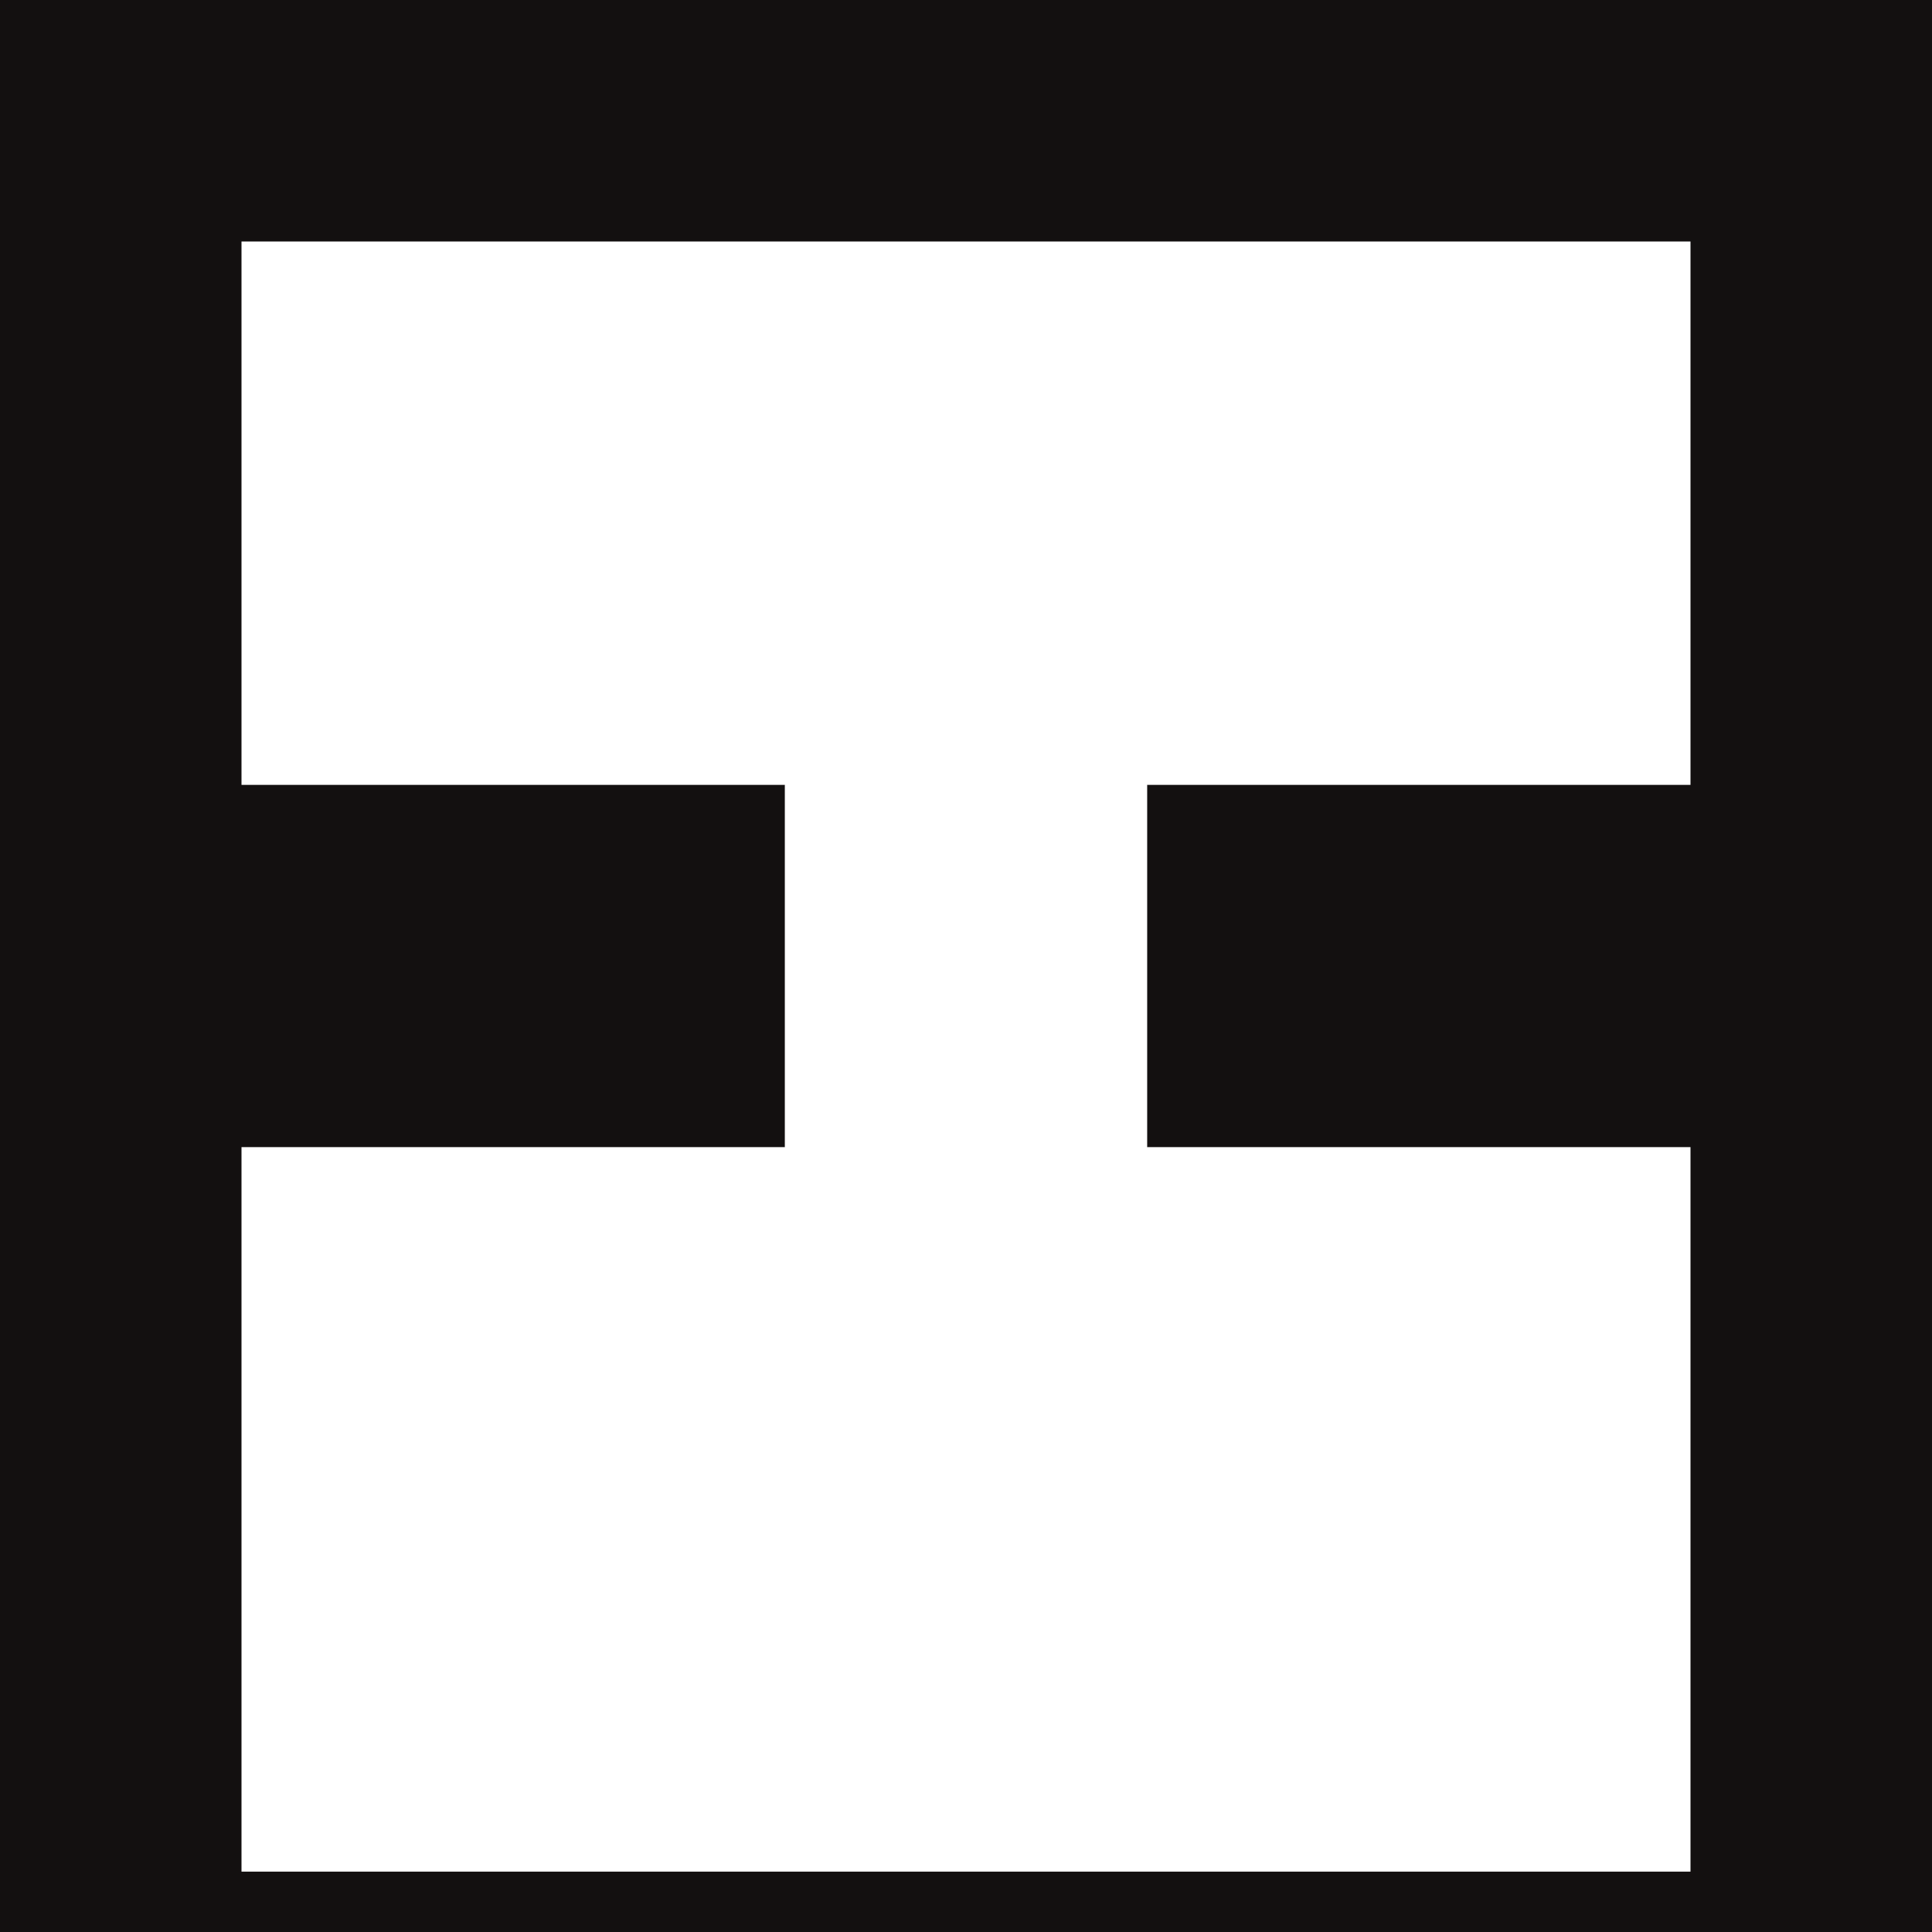
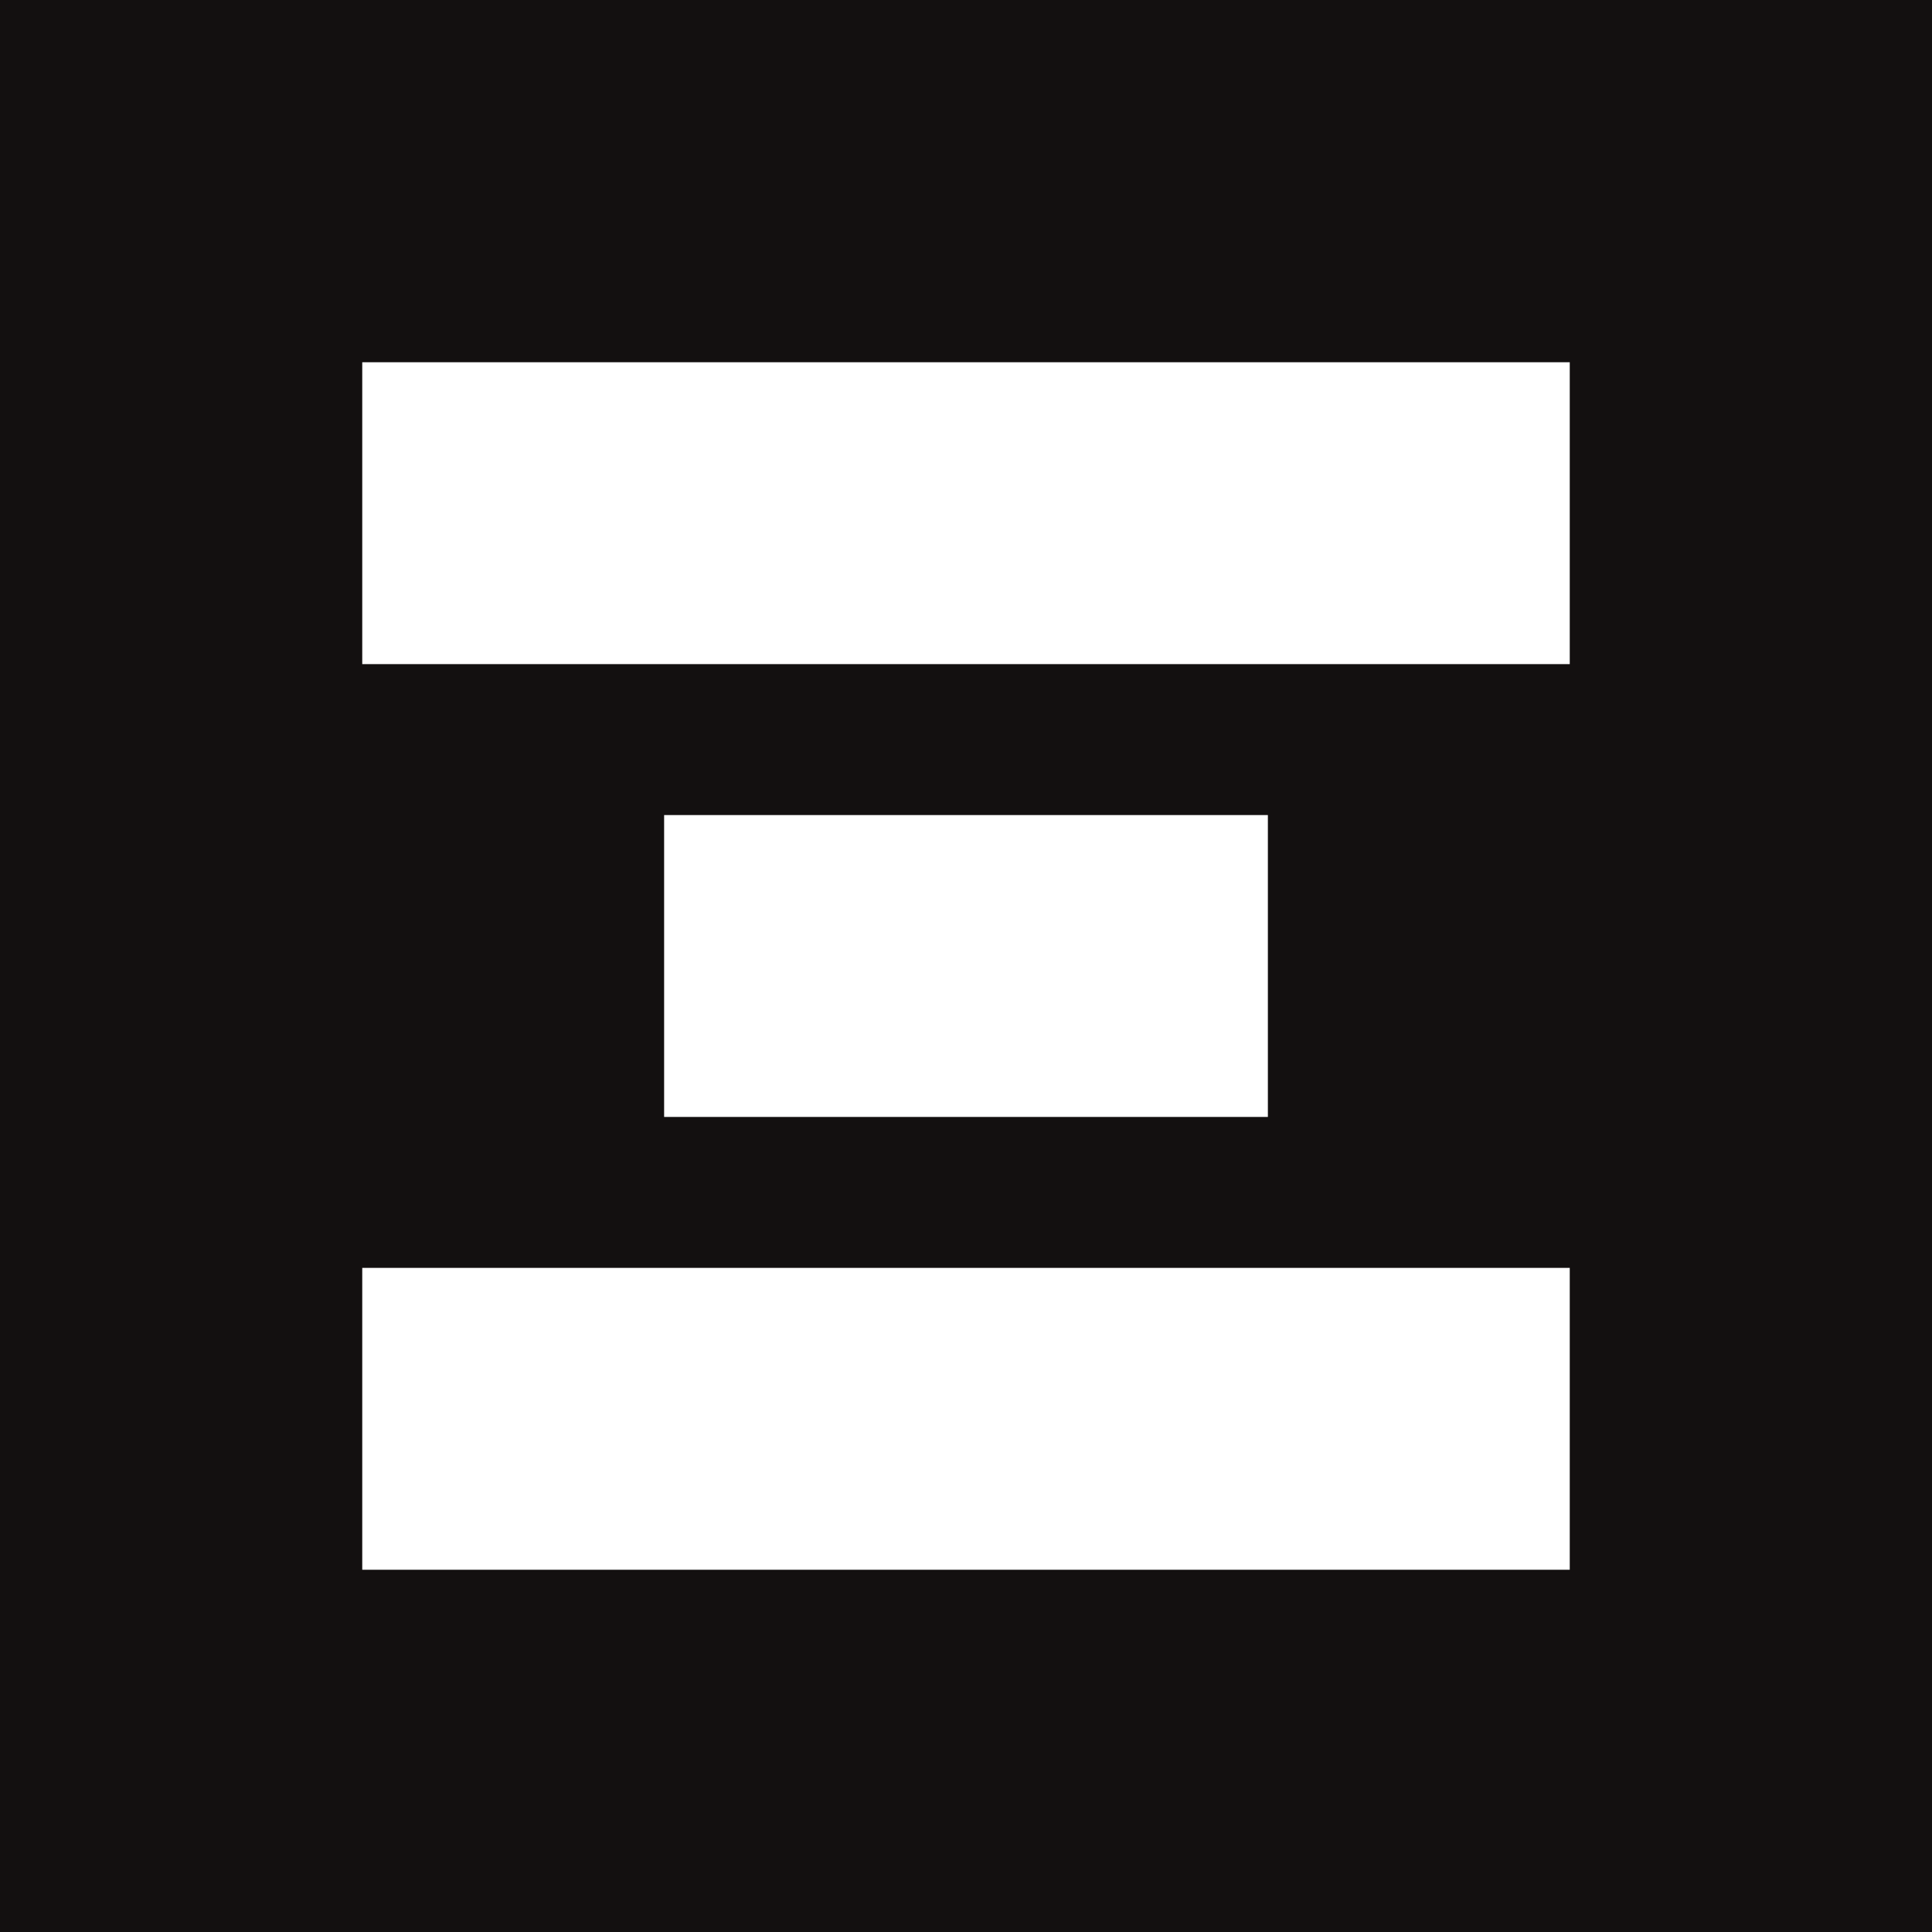
<svg xmlns="http://www.w3.org/2000/svg" version="1.1" width="512" height="512">
  <svg width="512" height="512" viewBox="0 0 512 512" fill="none">
    <rect width="512" height="512" fill="#131010" />
-     <path d="M304 208H208V304H304V208Z" fill="#5A5858" />
-     <path d="M64 64H448V208H304V304H448V496H64V304H208V208H64V64Z" fill="white" />
+     <rect x="96" y="96" width="320" height="80" fill="white" />
+     <rect x="176" y="216" width="160" height="80" fill="white" />
+     <rect x="96" y="336" width="320" height="80" fill="white" />
  </svg>
  <style>@media (prefers-color-scheme: light) { :root { filter: none; } }
@media (prefers-color-scheme: dark) { :root { filter: none; } }
</style>
</svg>
